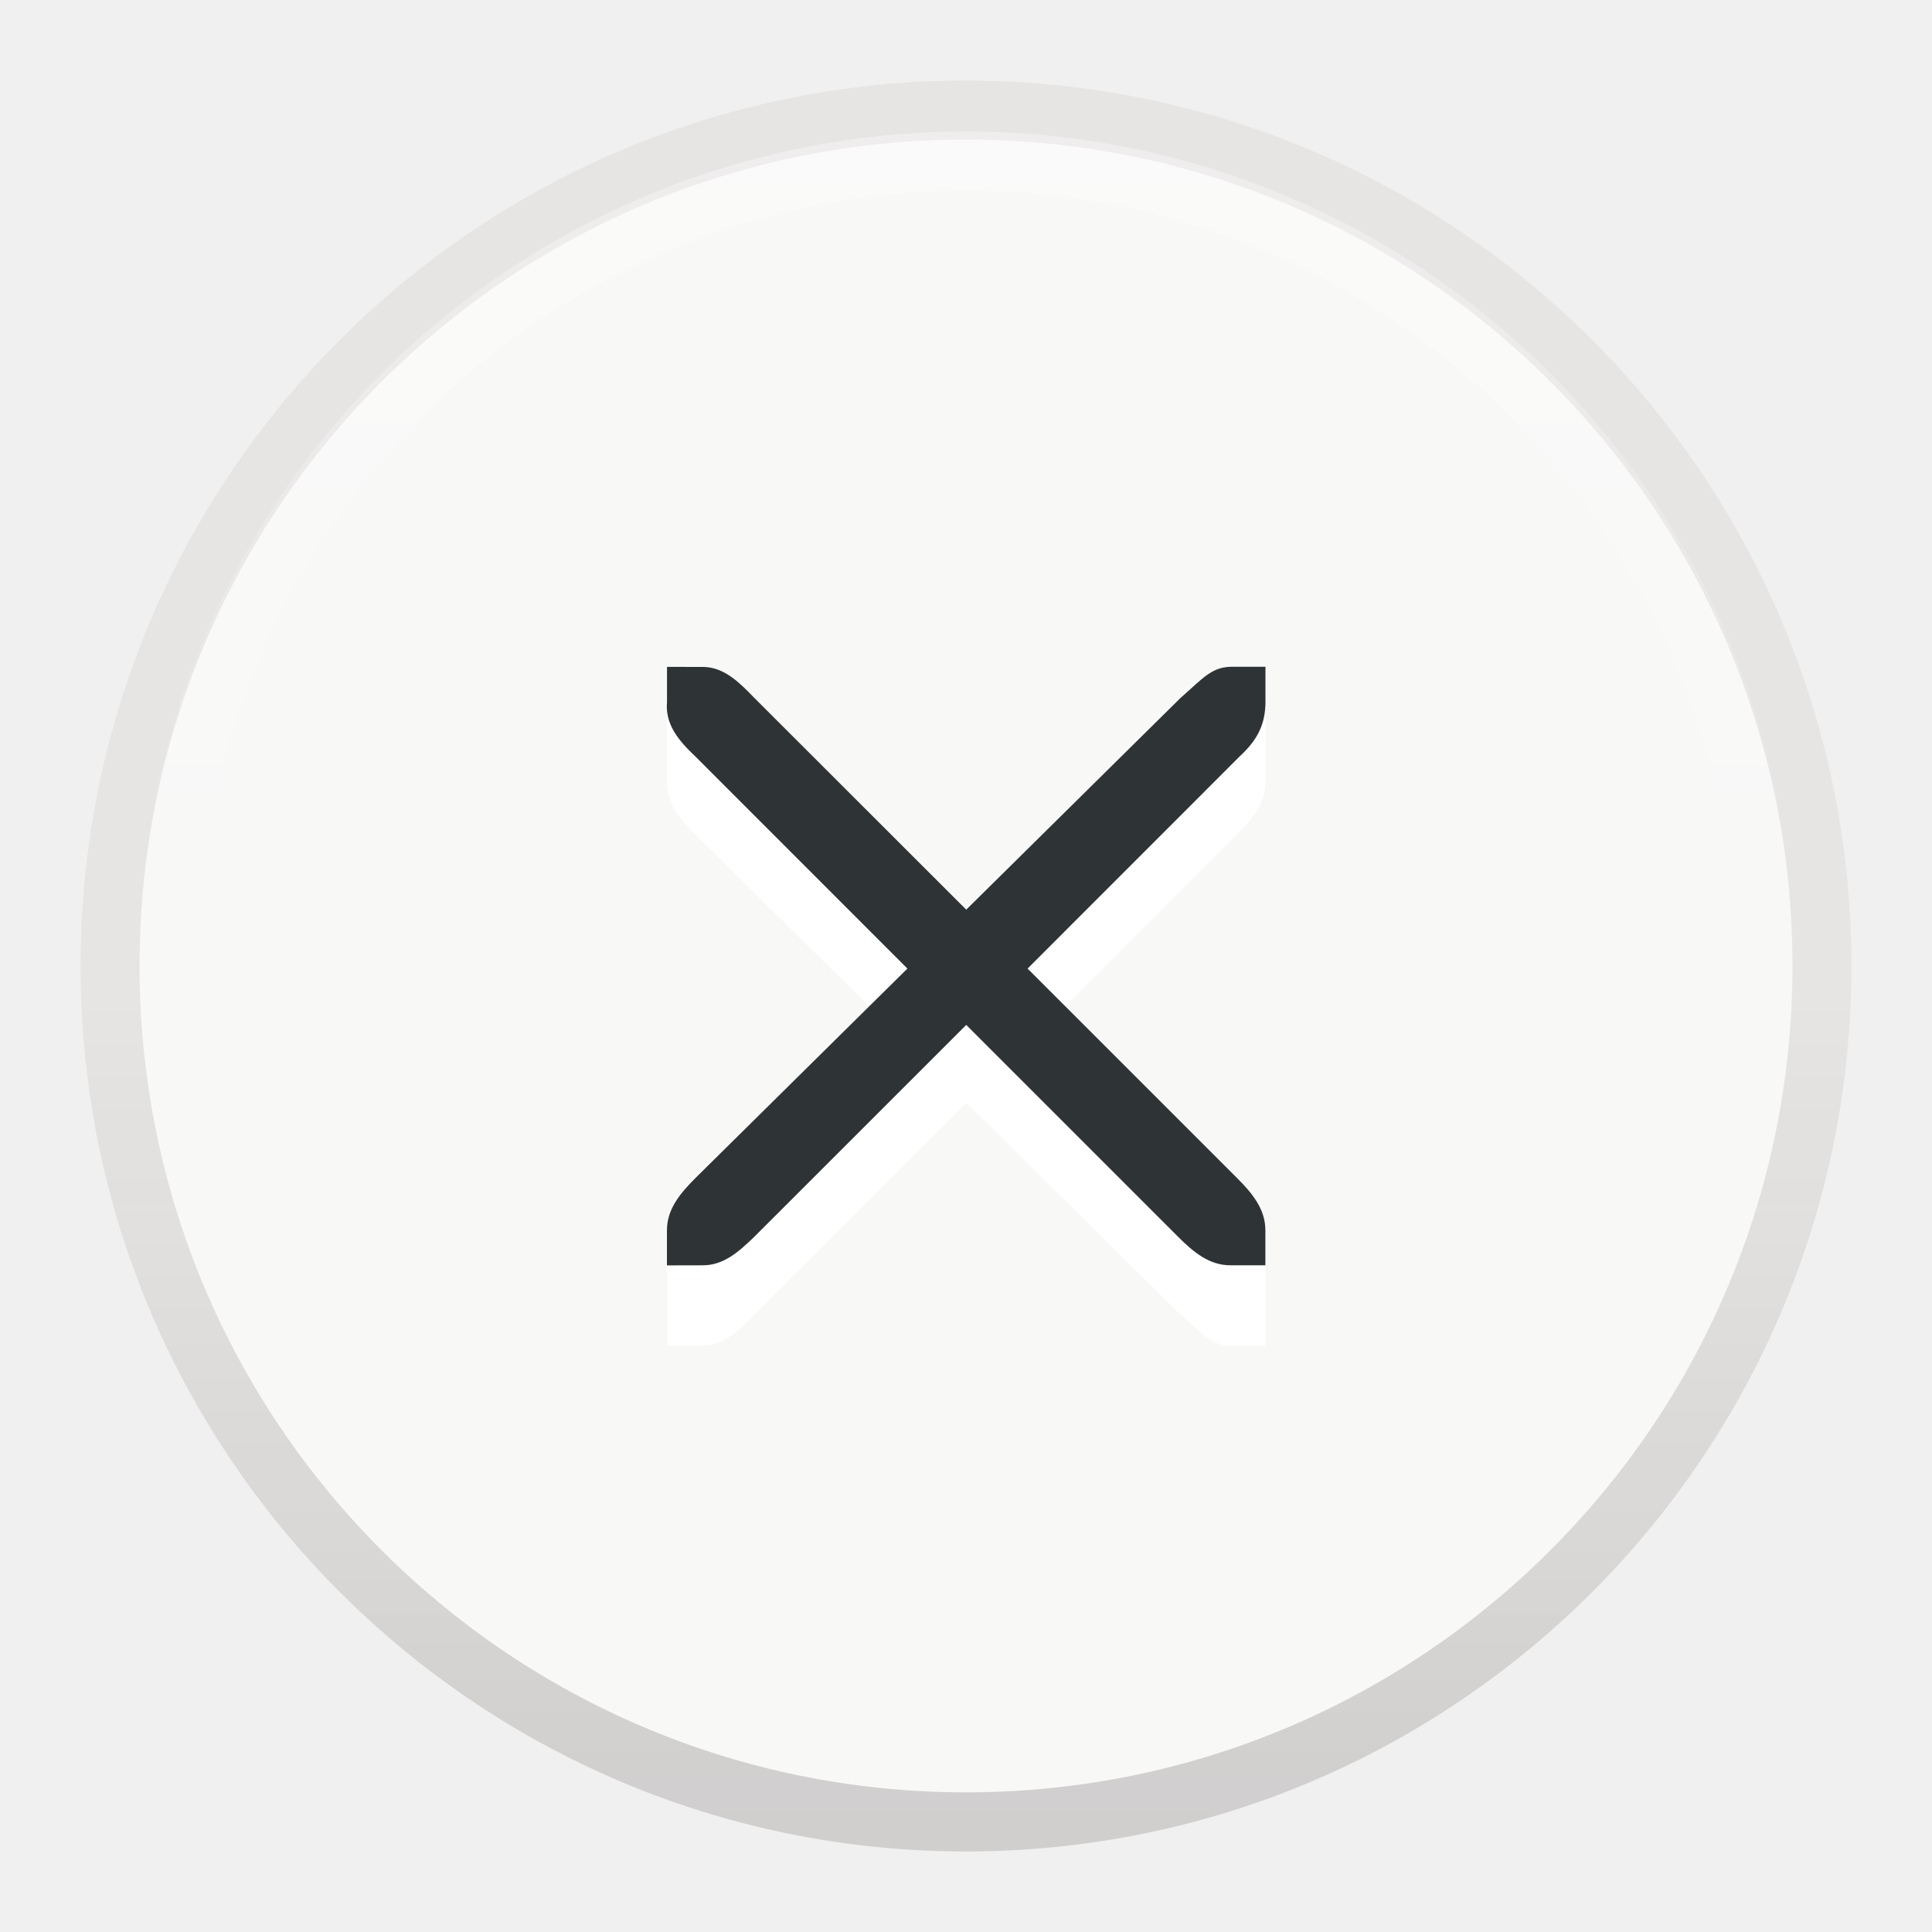
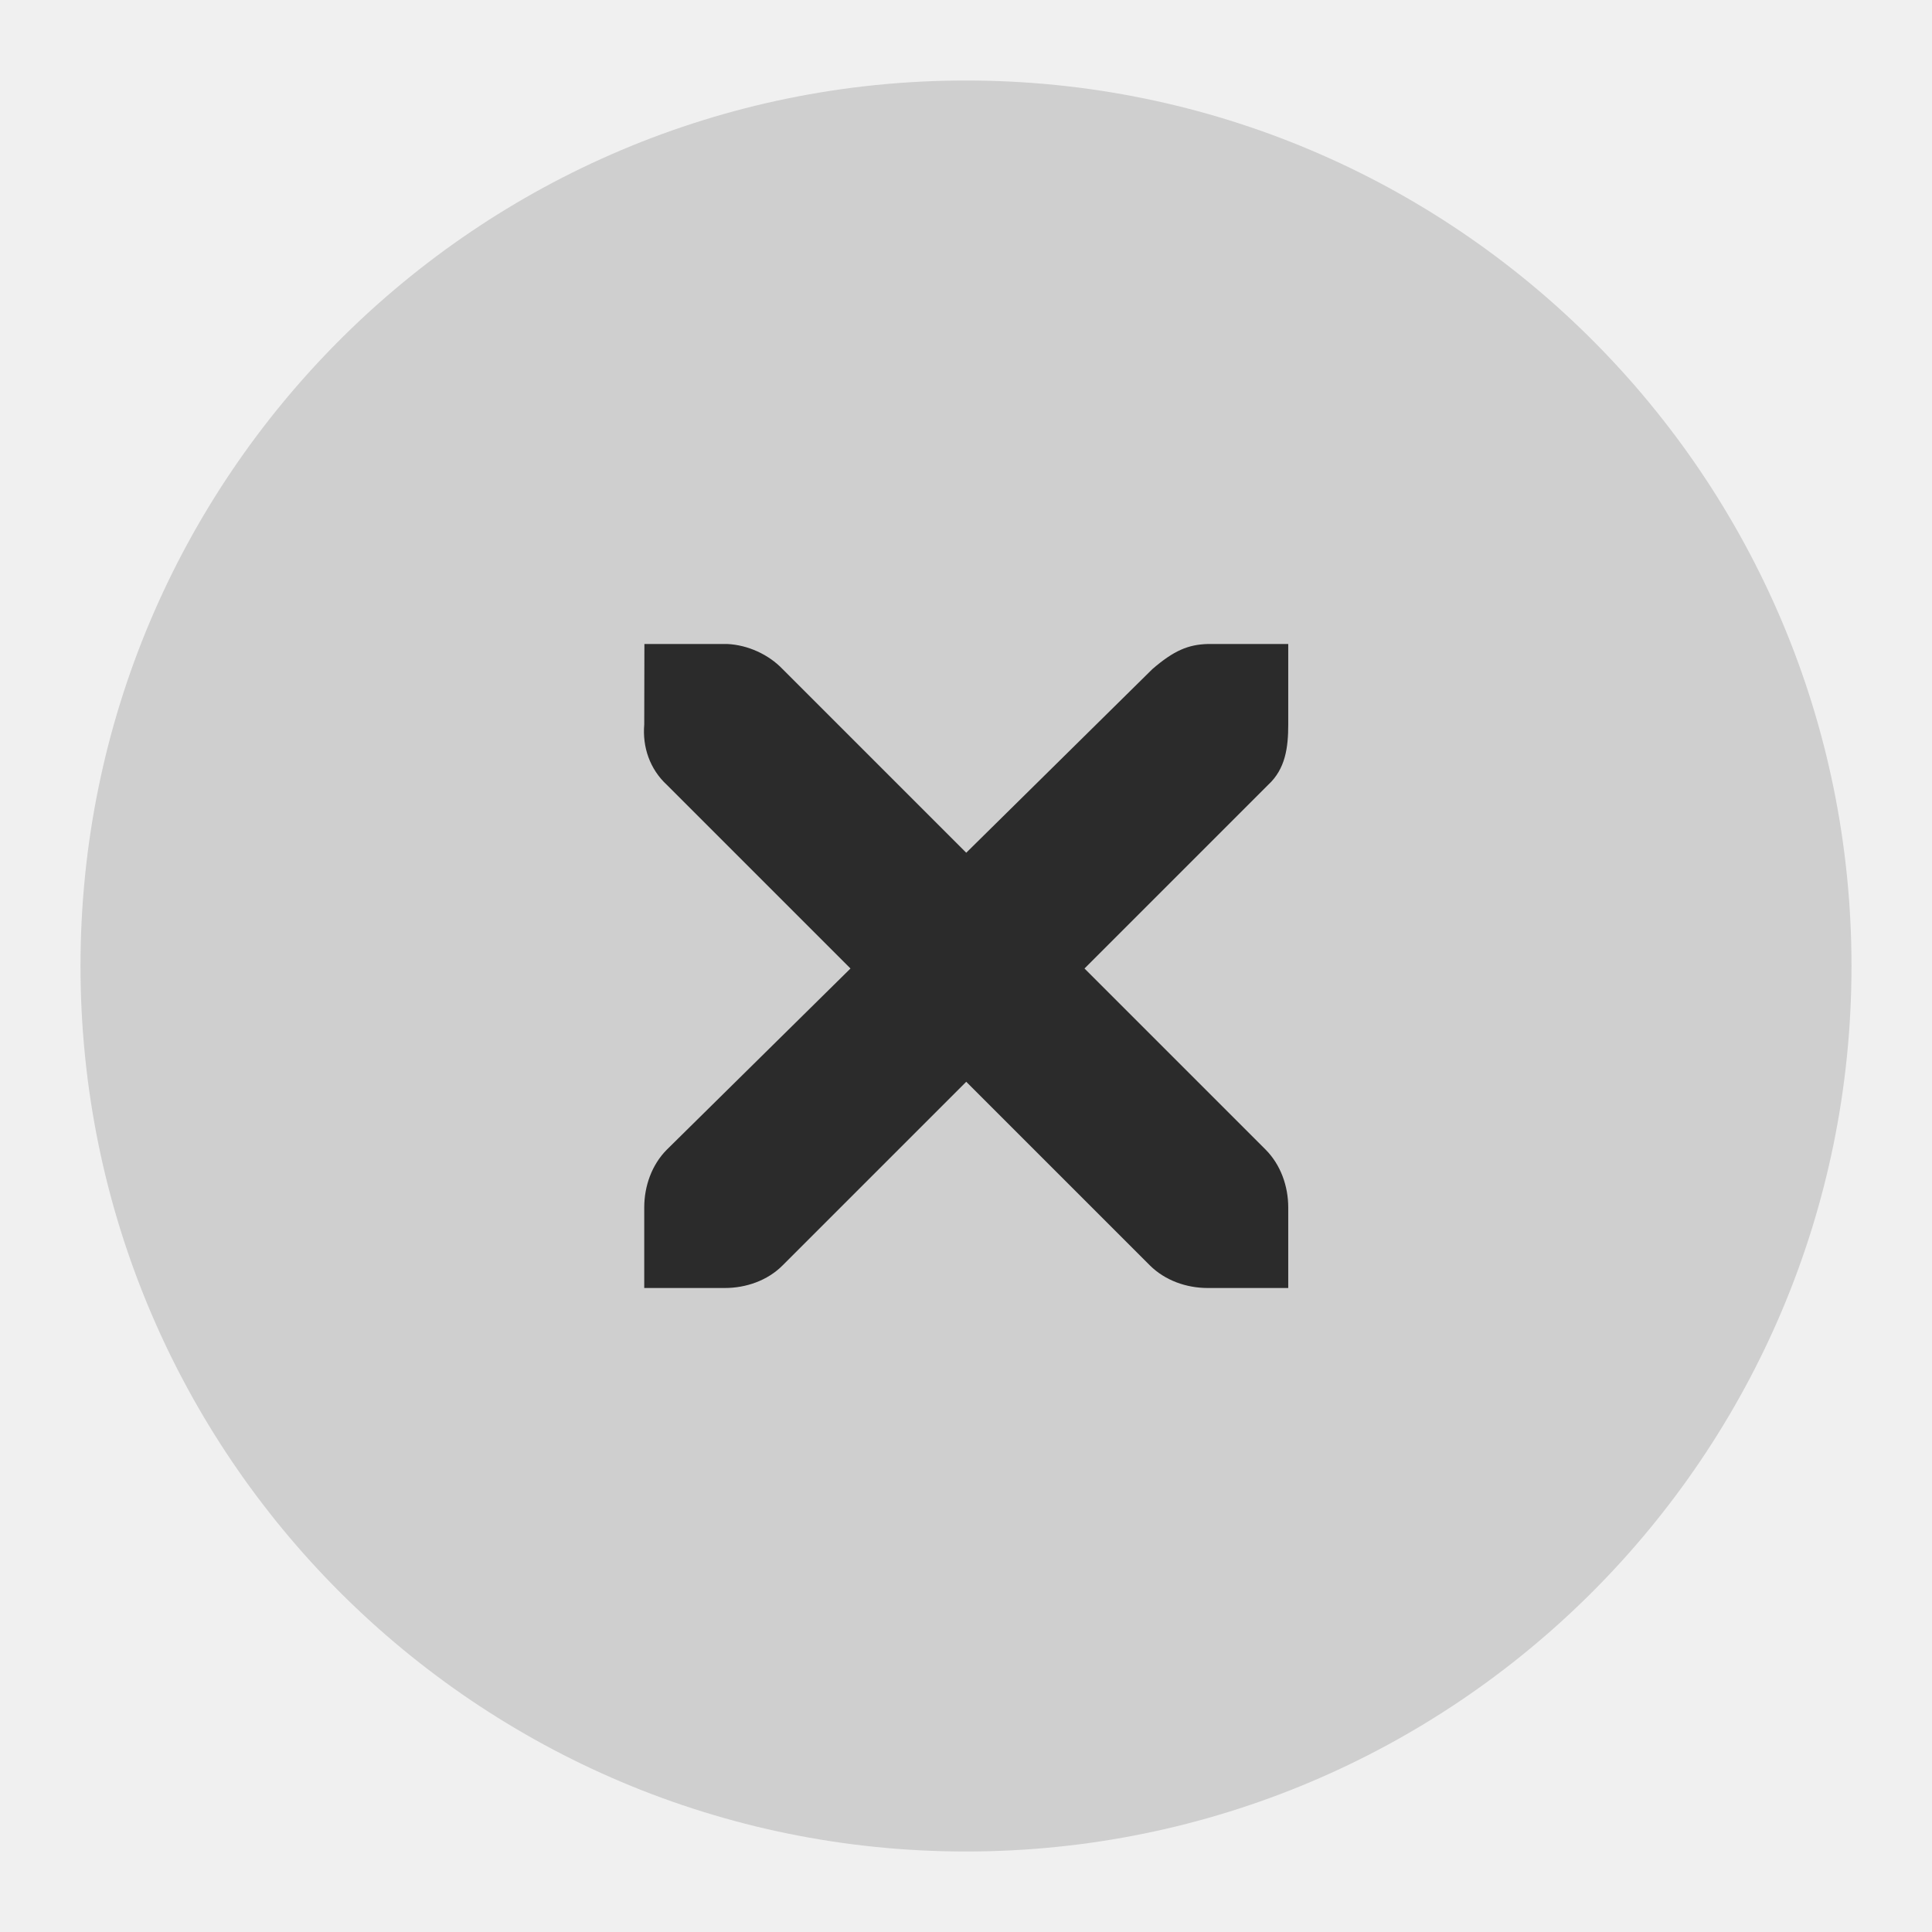
<svg xmlns="http://www.w3.org/2000/svg" height="24" width="24">
-   <linearGradient id="a" gradientUnits="userSpaceOnUse" x1="12.015" x2="12.015" y1="11.677" y2="2.028">
-     <stop offset="0" stop-color="#fff" stop-opacity="0" />
-     <stop offset="1" stop-color="#fff" stop-opacity=".322" />
-   </linearGradient>
-   <linearGradient id="b" gradientTransform="matrix(.7332916 0 0 -.7332916 -20.99809 5.400411)" gradientUnits="userSpaceOnUse" x1="45.021" x2="45.021" y1="-9.473" y2="-23.604">
-     <stop offset="0" stop-color="#1d1d1d" stop-opacity="0" />
-     <stop offset="1" />
-   </linearGradient>
-   <circle cx="12" cy="12" fill="#f8f8f7" r="10.633" stroke="#e7e5e4" stroke-width=".733" />
-   <path d="m2.1 12a9.901 9.901 0 1 1 19.801 0" fill="none" stroke="url(#a)" stroke-width=".733" />
-   <path d="m1.368 12c0 5.872 4.76 10.632 10.632 10.632a10.632 10.632 0 0 0 10.632-10.632" fill="none" opacity=".1" stroke="url(#b)" stroke-width=".735" />
-   <path d="m8.286 16.717.465-.001c.255-.011.44-.199.618-.383l2.634-2.632 2.666 2.633c.266.231.376.377.617.384h.435v-1.035c0-.286-.105.121-.321-.079l-2.635-2.635 2.603-2.603c.188-.188.351-.384.351-.649v-.934h-.434c-.265 0-.459.664-.648.852l-2.634 2.634-2.635-2.634c-.193-.185-.381-.857-.649-.852h-.434v.935c0 .265.164.459.352.648l2.635 2.604-2.633 2.634c-.205.193-.38-.202-.353.079z" fill="#fff" />
-   <path d="m8.286 8.284.465.001c.255.011.44.199.618.383l2.634 2.632 2.665-2.633c.266-.231.376-.377.617-.384h.435v.435c0 .286-.105.479-.321.679l-2.634 2.635 2.603 2.603c.188.188.351.384.351.649v.434h-.434c-.265 0-.459-.164-.648-.352l-2.634-2.634-2.635 2.634c-.193.185-.381.357-.649.352l-.434.001v-.435c0-.265.164-.459.352-.648l2.635-2.604-2.633-2.634c-.205-.193-.38-.399-.353-.679z" fill="#2e3436" />
+   <circle cx="12" cy="12" fill="#cfcfcf" r="11" />
+   <path d="m8.005 8h1.0.03c.254.012.512.129.687.312l2.281 2.281 2.312-2.281c.266-.23.445-.305.688-.312h1v1c0 .285-.034.551-.25.75l-2.281 2.281 2.25 2.25c.187.188.281.453.281.719v1h-1c-.266 0-.531-.094-.719-.281l-2.281-2.281-2.281 2.281c-.187.188-.453.281-.719.281h-1v-1c0-.266.094-.531.281-.719l2.281-2.25-2.281-2.281c-.211-.195-.305-.469-.281-.75zm0 0" fill="#2b2b2b" />
</svg>
